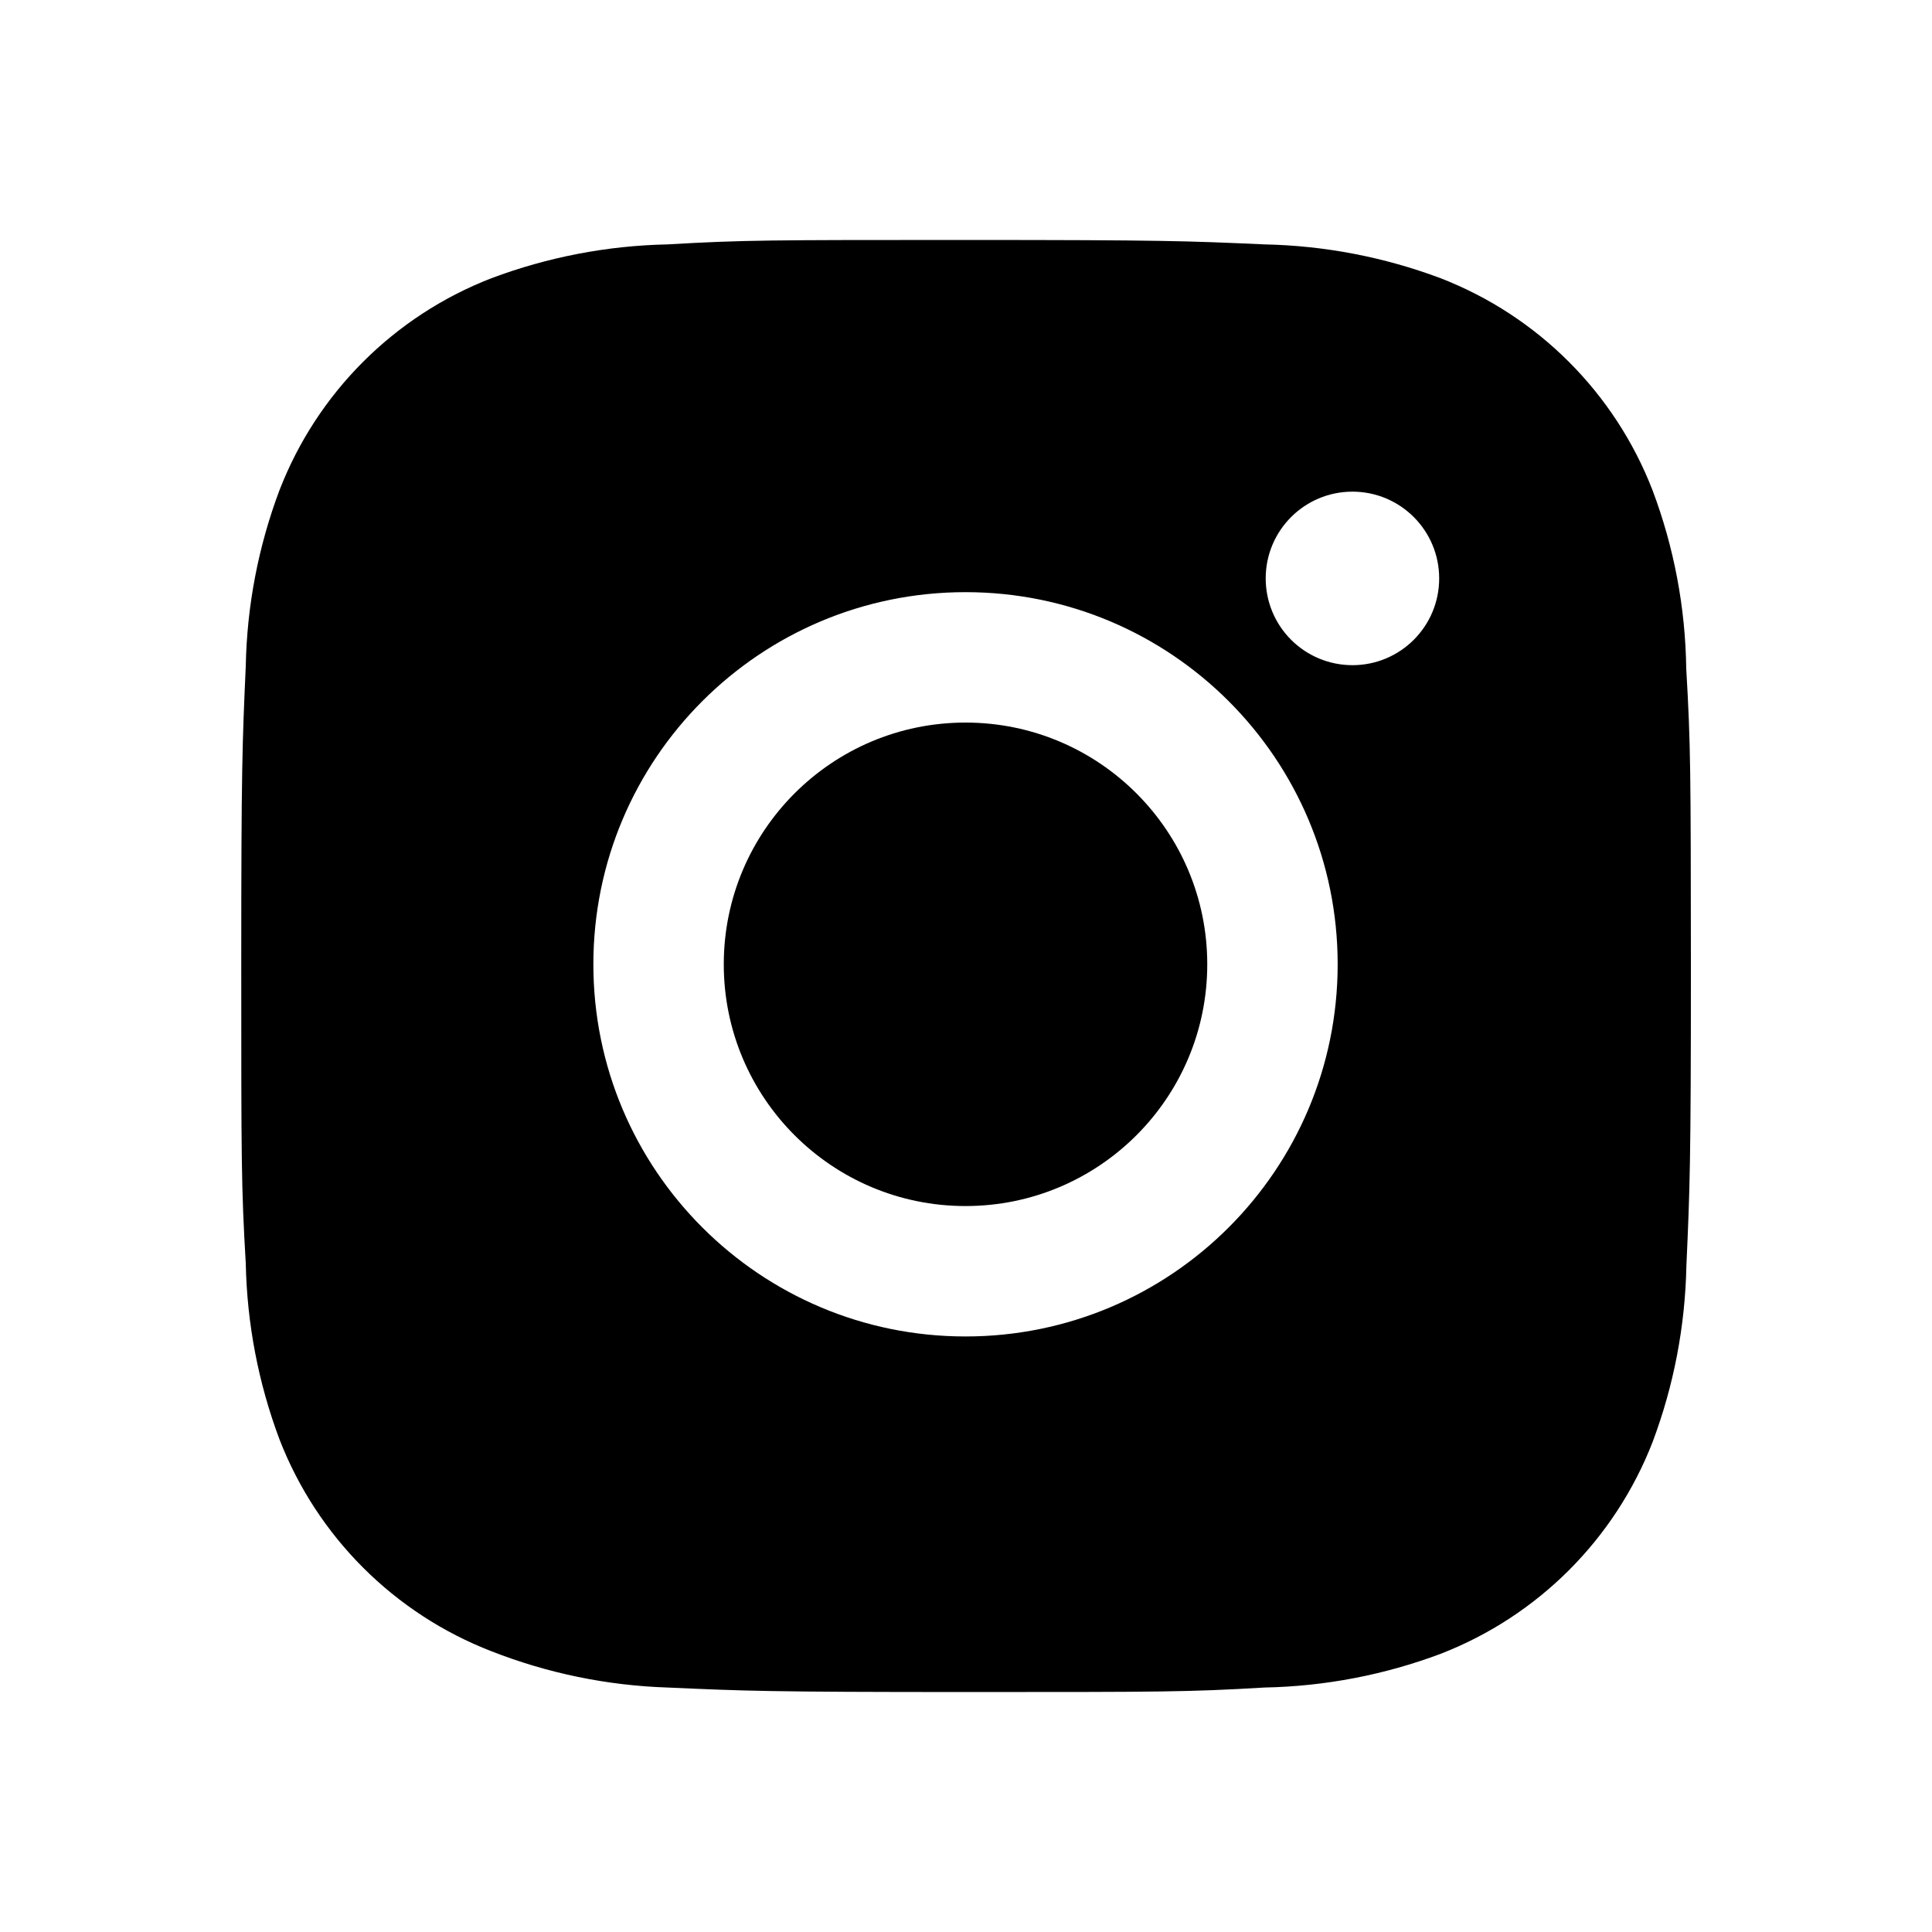
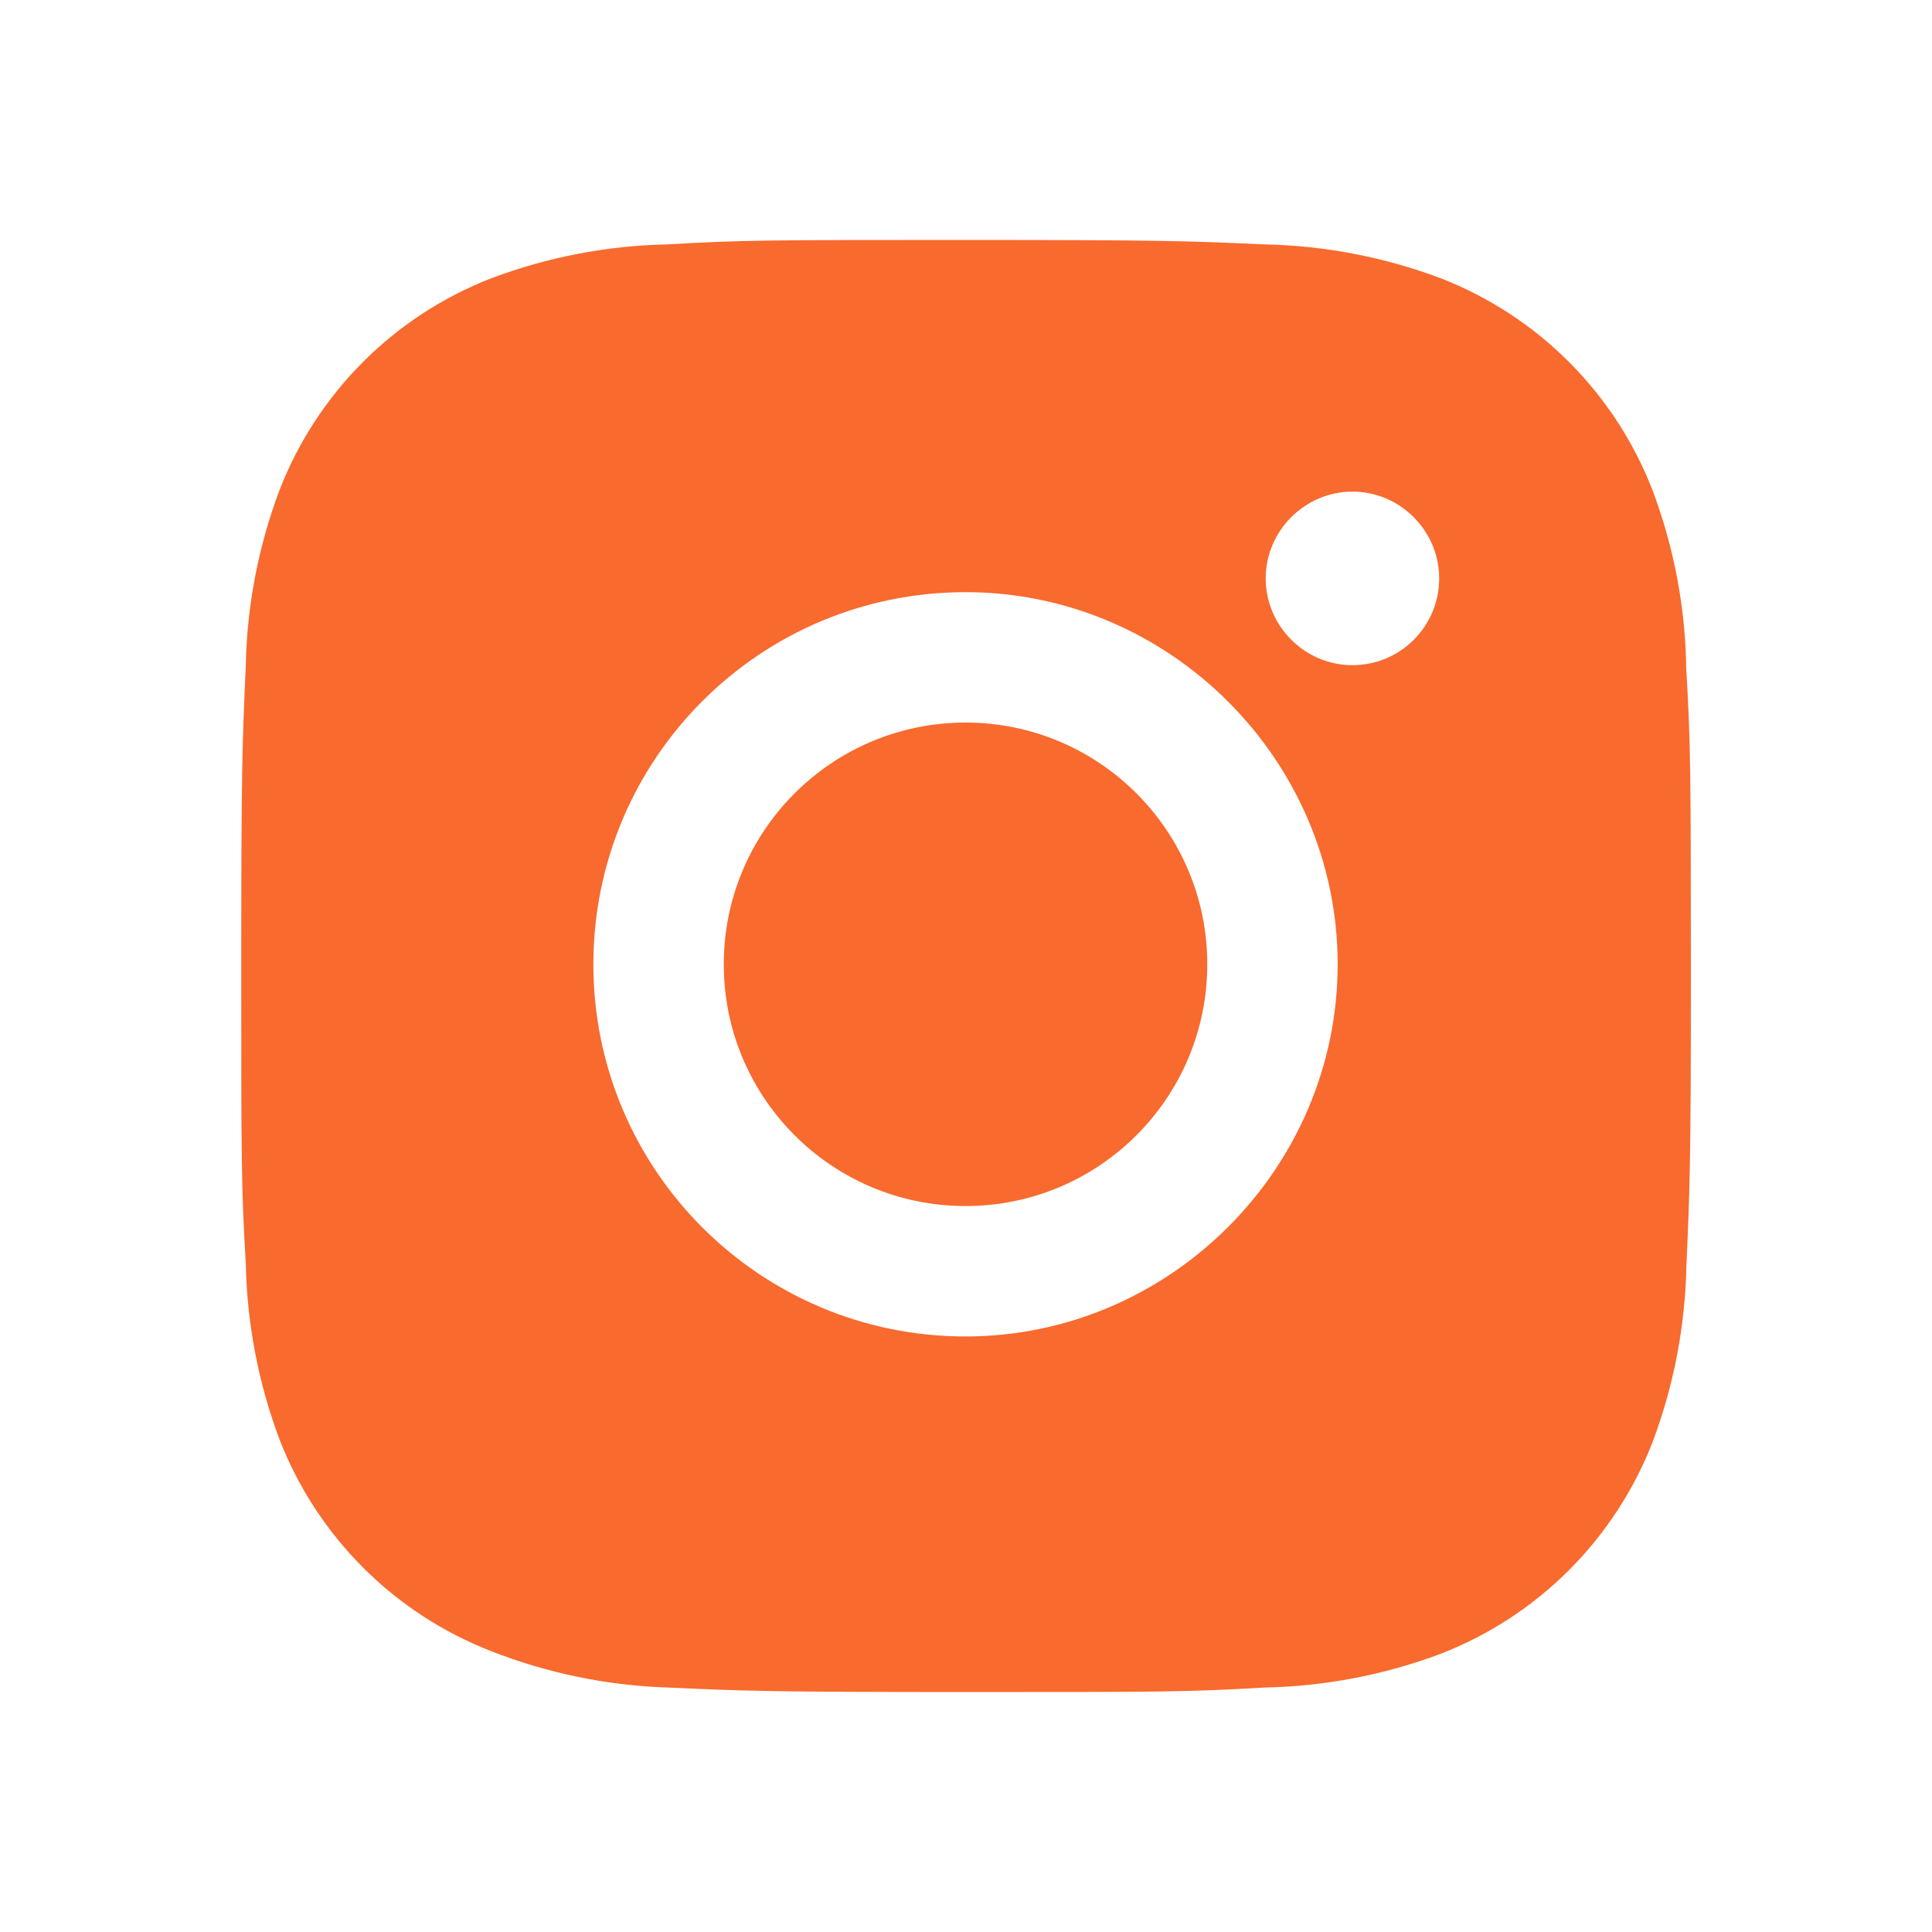
- <svg xmlns="http://www.w3.org/2000/svg" width="24" height="24" viewBox="0 0 24 24">
-   <path d="M20.947 8.305a6.53 6.53 0 0 0-.419-2.216 4.61 4.61 0 0 0-2.633-2.633 6.606 6.606 0 0 0-2.186-.42c-.962-.043-1.267-.055-3.709-.055s-2.755 0-3.71.055a6.606 6.606 0 0 0-2.185.42 4.607 4.607 0 0 0-2.633 2.633 6.554 6.554 0 0 0-.419 2.185c-.043.963-.056 1.268-.056 3.71s0 2.754.056 3.71c.015.748.156 1.486.419 2.187a4.61 4.61 0 0 0 2.634 2.632 6.584 6.584 0 0 0 2.185.45c.963.043 1.268.056 3.71.056s2.755 0 3.71-.056a6.59 6.59 0 0 0 2.186-.419 4.615 4.615 0 0 0 2.633-2.633c.263-.7.404-1.438.419-2.187.043-.962.056-1.267.056-3.71-.002-2.442-.002-2.752-.058-3.709zm-8.953 8.297c-2.554 0-4.623-2.069-4.623-4.623s2.069-4.623 4.623-4.623a4.623 4.623 0 0 1 0 9.246zm4.807-8.339a1.077 1.077 0 0 1-1.078-1.078 1.077 1.077 0 1 1 2.155 0c0 .596-.482 1.078-1.077 1.078z" />
-   <circle cx="11.994" cy="11.979" r="3.003" />
+ <svg xmlns="http://www.w3.org/2000/svg" width="100%" height="100%" viewBox="0 0 24 24" version="1.1" xml:space="preserve" style="fill-rule:evenodd;clip-rule:evenodd;stroke-linejoin:round;stroke-miterlimit:2;">
+   <path d="M20.947,8.305C20.937,7.548 20.795,6.798 20.528,6.089C20.06,4.881 19.103,3.924 17.895,3.456C17.195,3.193 16.456,3.051 15.709,3.036C14.747,2.993 14.442,2.981 12,2.981C9.558,2.981 9.245,2.981 8.29,3.036C7.543,3.051 6.804,3.193 6.105,3.456C4.897,3.924 3.94,4.881 3.472,6.089C3.209,6.788 3.067,7.527 3.053,8.274C3.01,9.237 2.997,9.542 2.997,11.984C2.997,14.426 2.997,14.738 3.053,15.694C3.068,16.442 3.209,17.18 3.472,17.881C3.941,19.089 4.898,20.045 6.106,20.513C6.803,20.786 7.542,20.938 8.291,20.963C9.254,21.006 9.559,21.019 12.001,21.019C14.443,21.019 14.756,21.019 15.711,20.963C16.458,20.948 17.197,20.807 17.897,20.544C19.105,20.075 20.061,19.119 20.53,17.911C20.793,17.211 20.934,16.473 20.949,15.724C20.992,14.762 21.005,14.457 21.005,12.014C21.003,9.572 21.003,9.262 20.947,8.305ZM11.994,16.602C9.44,16.602 7.371,14.533 7.371,11.979C7.371,9.425 9.44,7.356 11.994,7.356C14.53,7.356 16.617,9.443 16.617,11.979C16.617,14.515 14.53,16.602 11.994,16.602ZM16.801,8.263C16.801,8.263 16.8,8.263 16.8,8.263C16.209,8.263 15.723,7.777 15.723,7.186C15.723,7.186 15.723,7.185 15.723,7.185C15.723,6.594 16.209,6.107 16.801,6.107C17.392,6.107 17.878,6.594 17.878,7.185C17.878,7.781 17.396,8.263 16.801,8.263Z" style="fill:rgb(248,106,46);fill-rule:nonzero;" />
+   <circle cx="11.994" cy="11.979" r="3.003" style="fill:rgb(248,106,46);" />
</svg>
